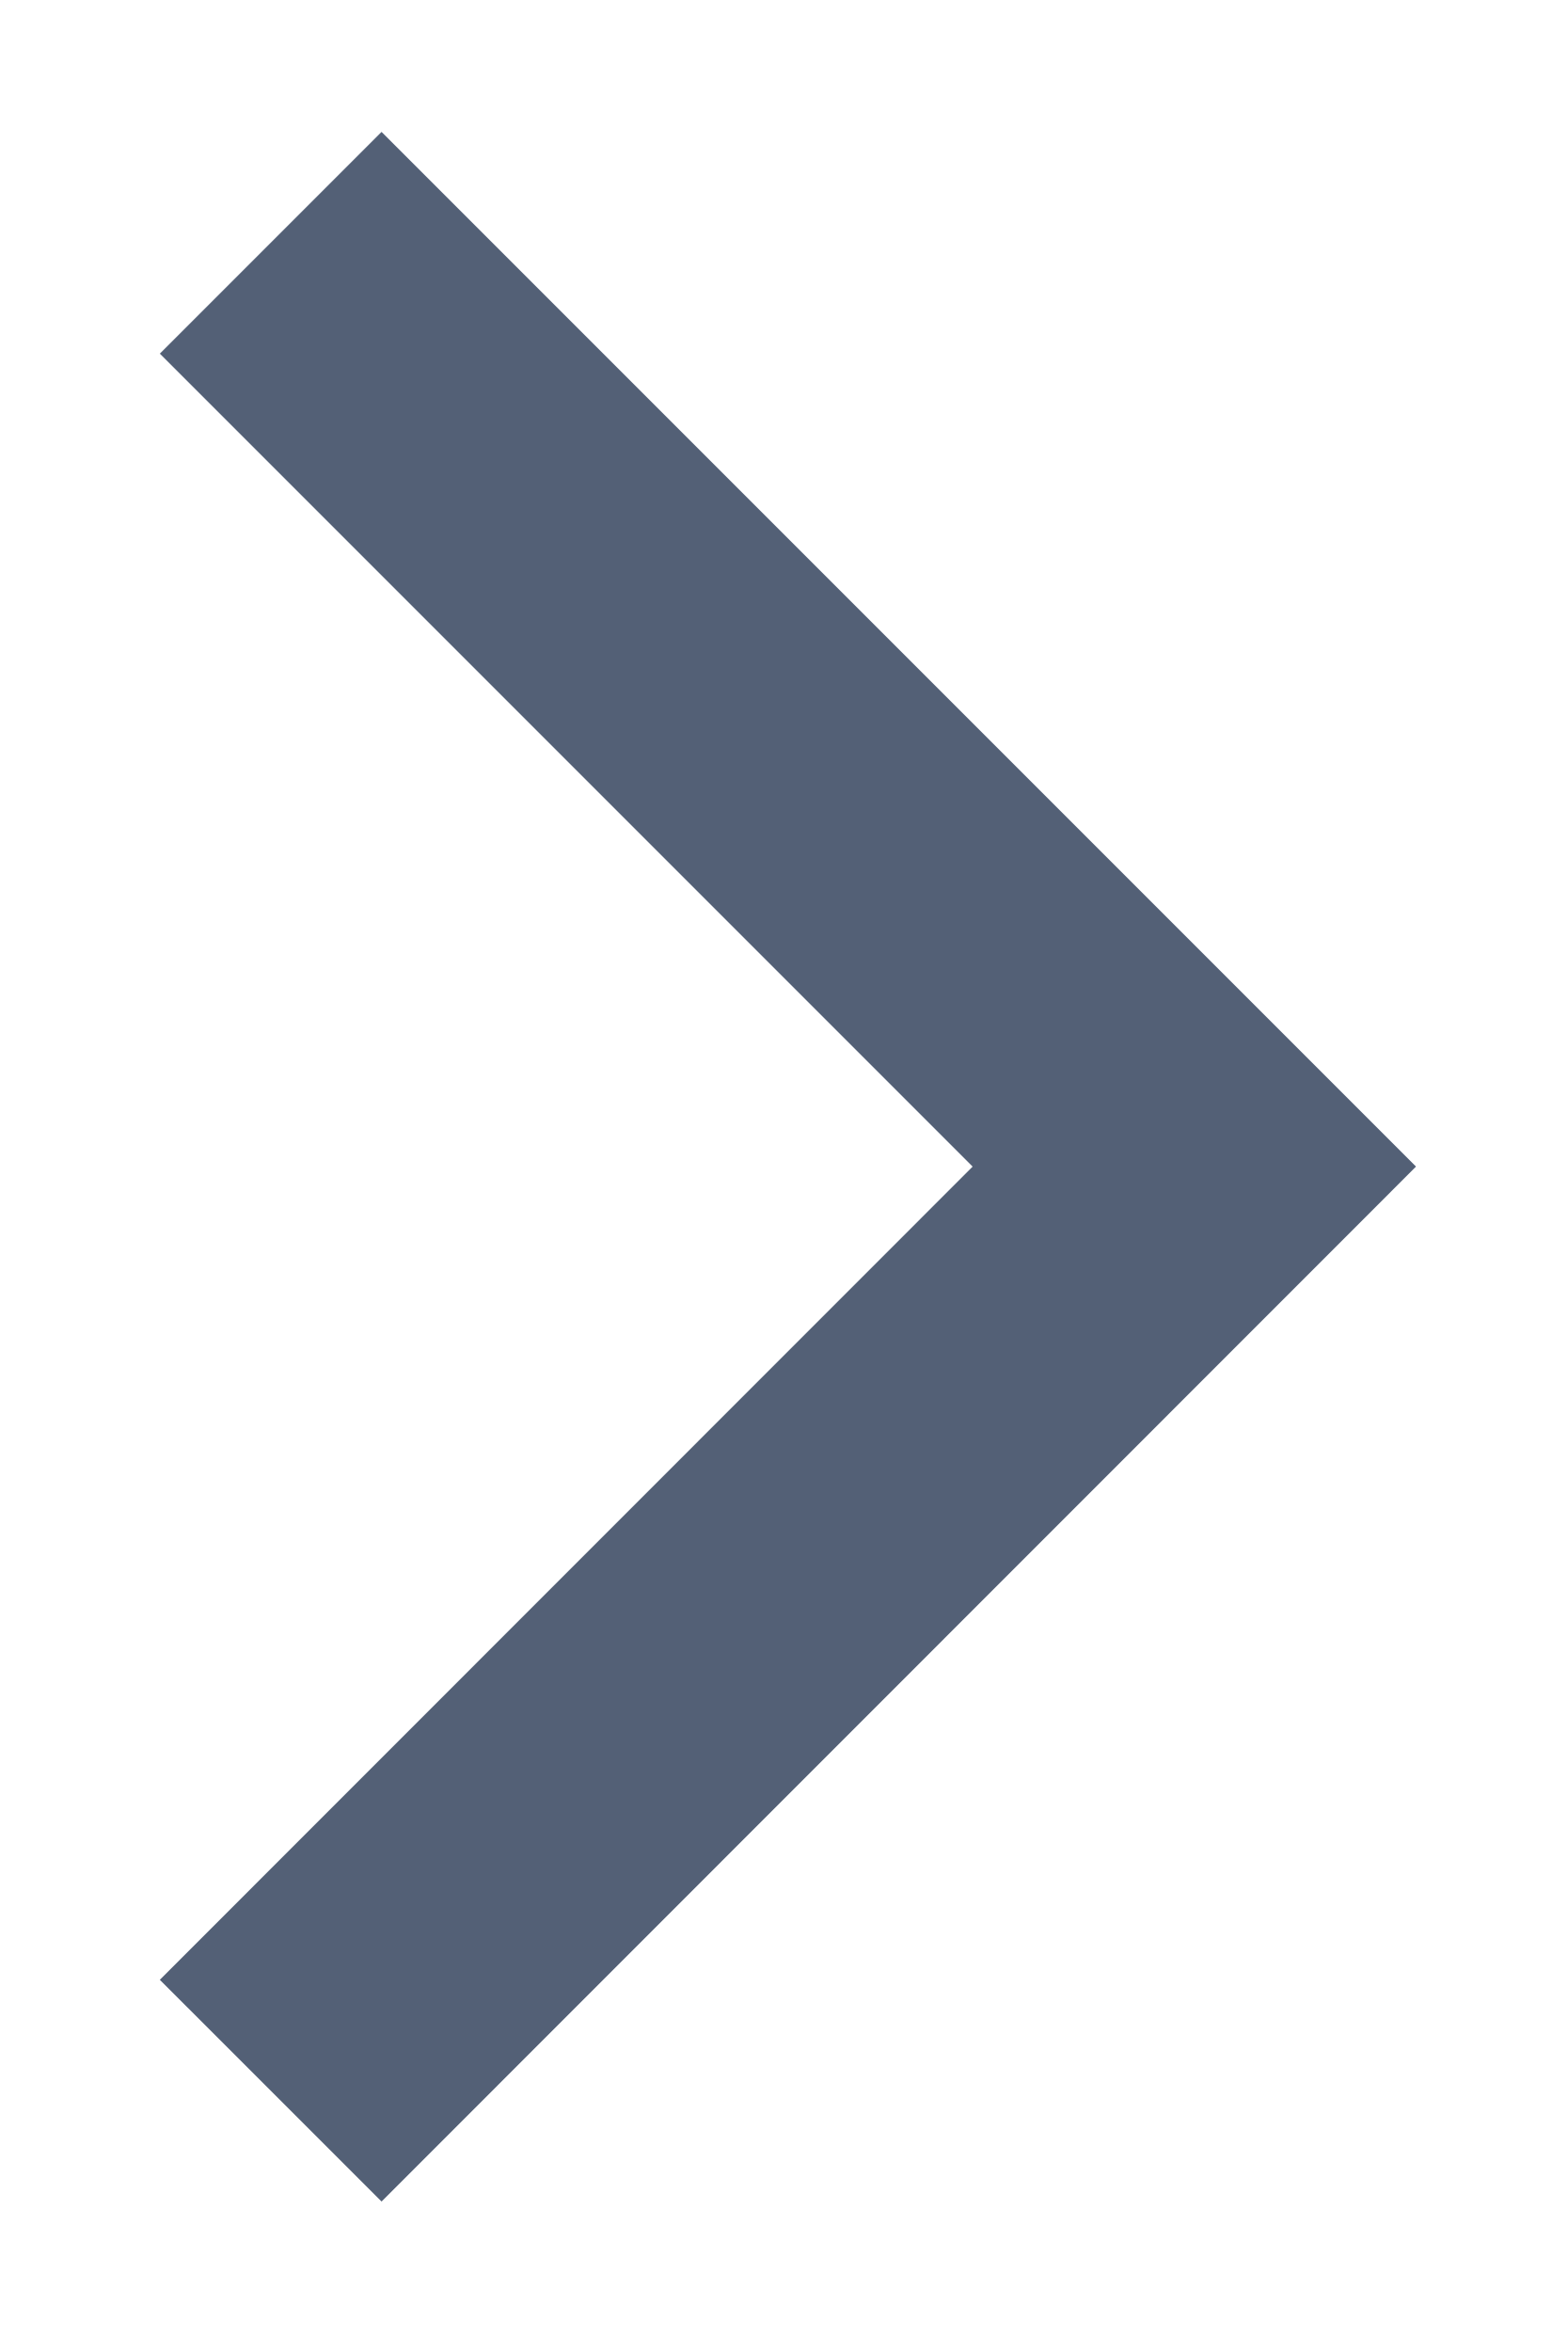
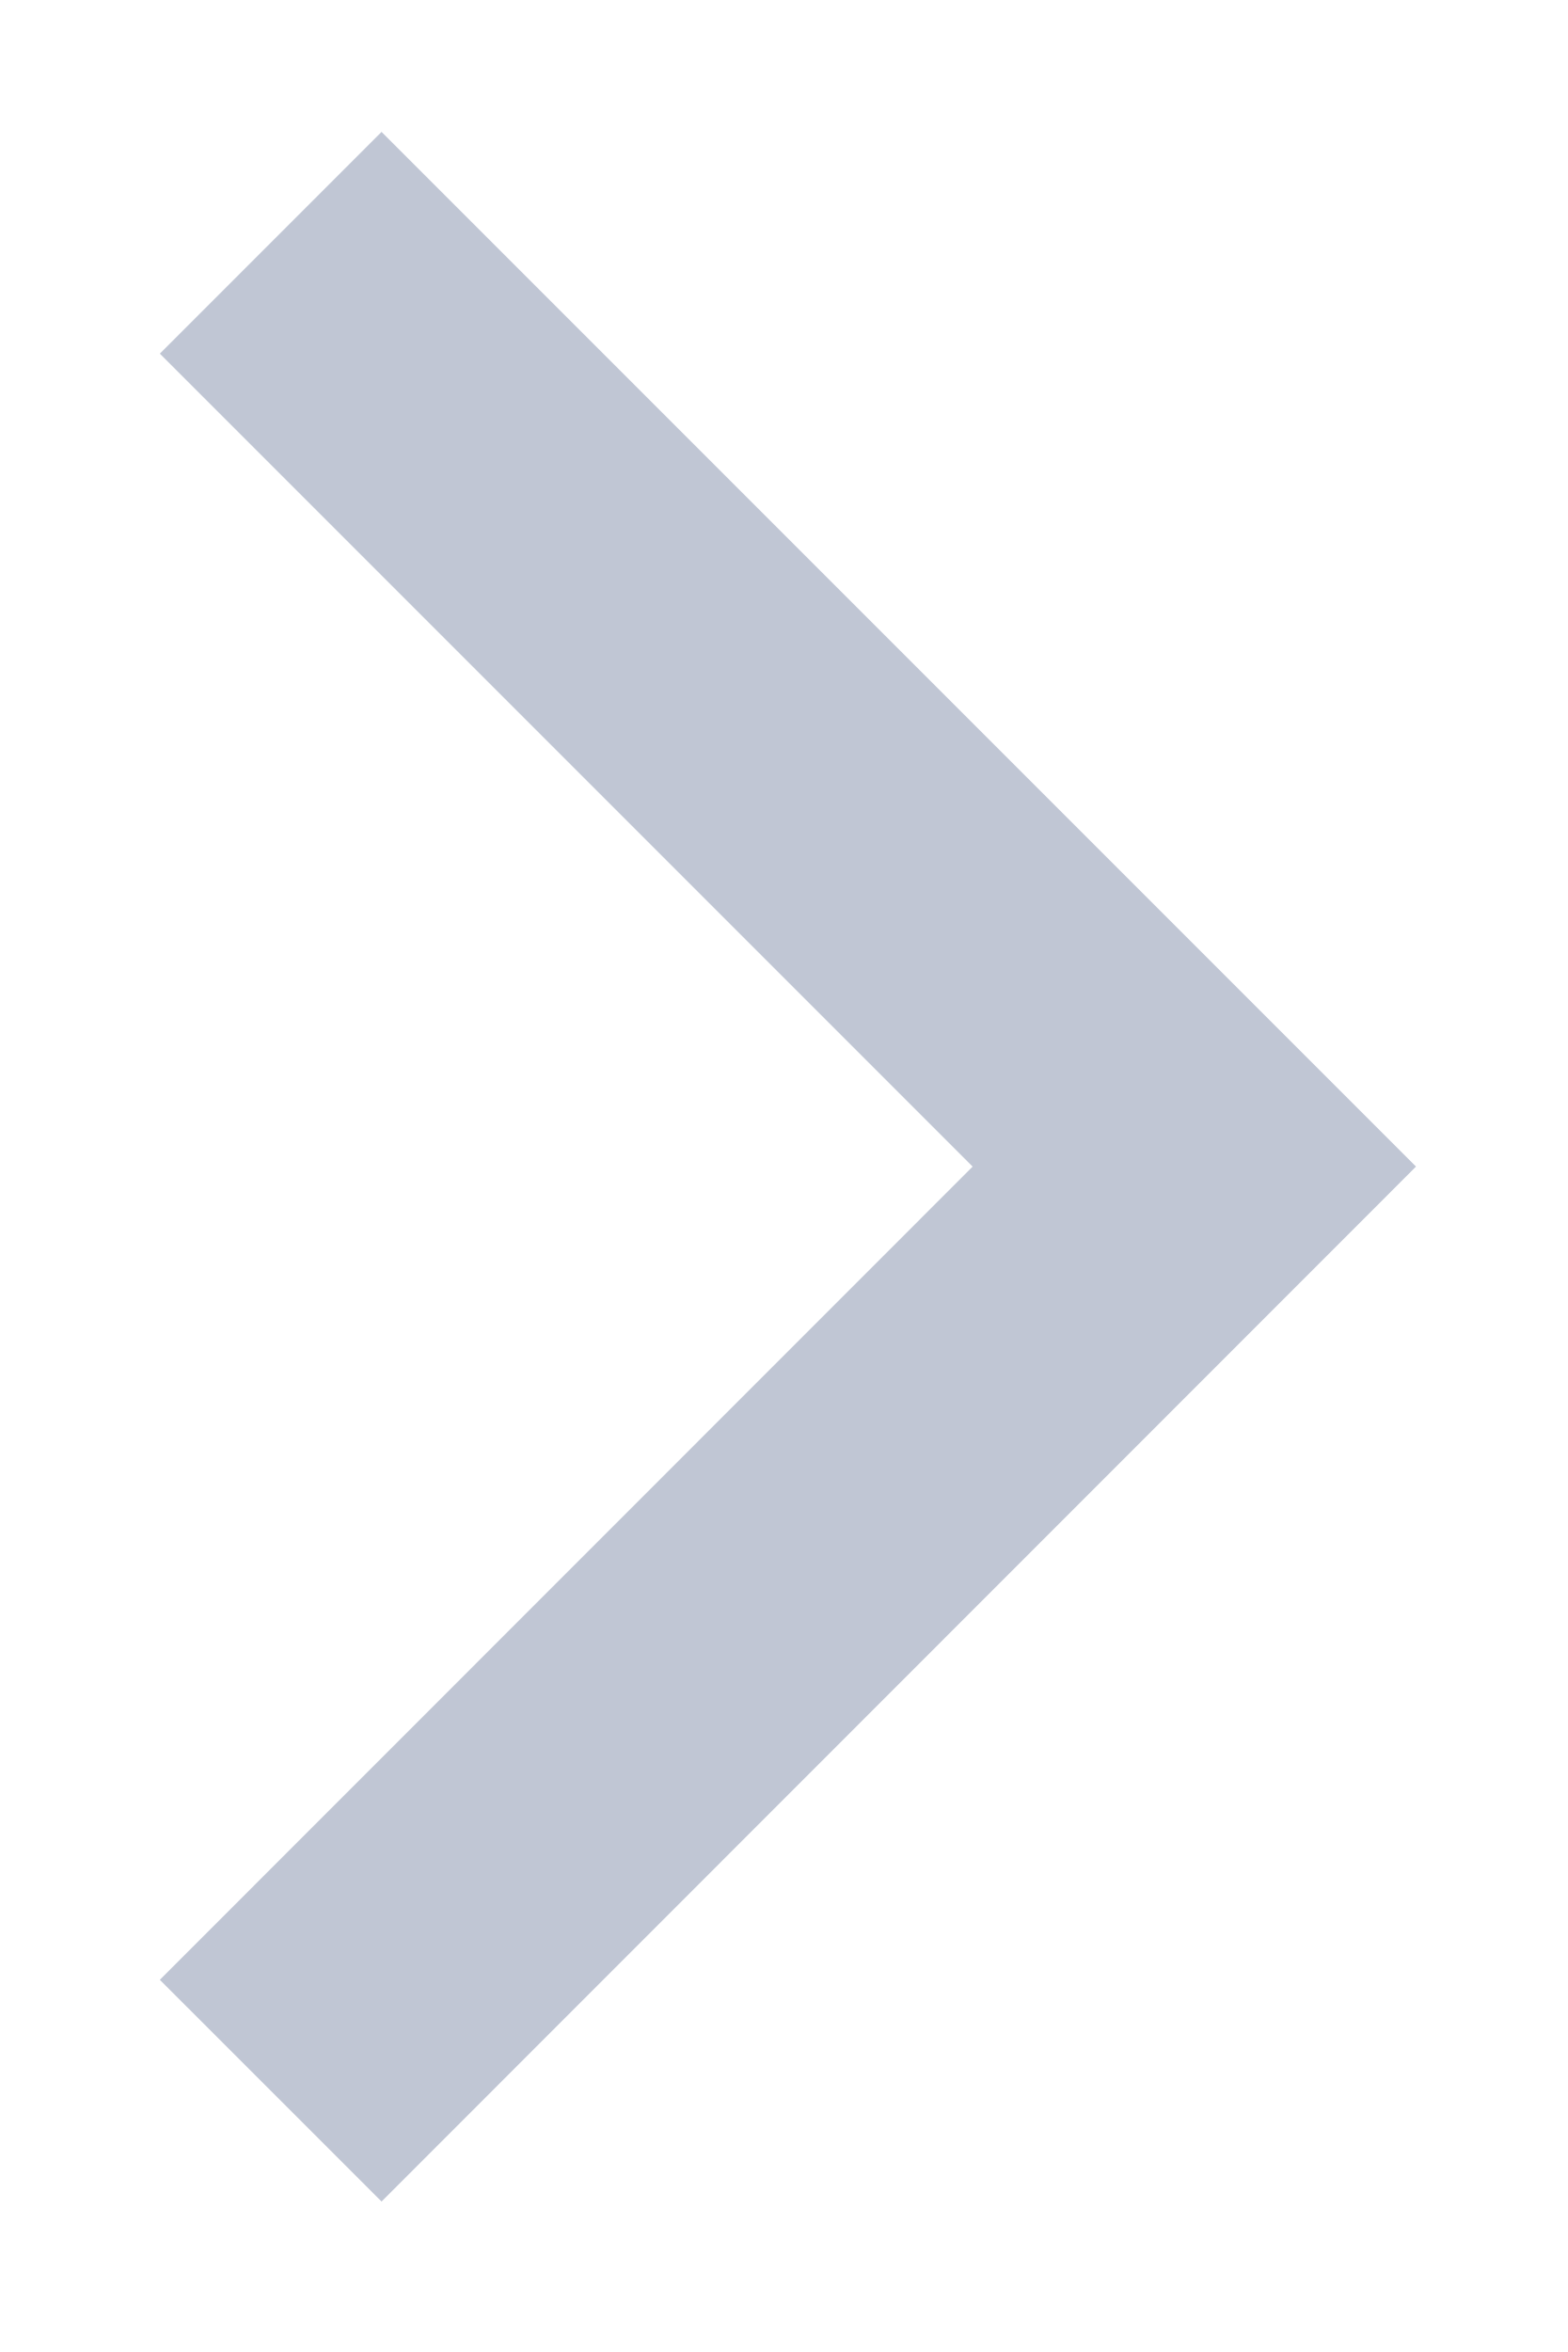
<svg xmlns="http://www.w3.org/2000/svg" width="6px" height="9px" viewBox="0 0 6 9" version="1.1">
-   <g id="设计稿" stroke="none" stroke-width="1" fill="none" fill-rule="evenodd">
-     <g id="Item_已发送" transform="translate(-234, -25)" stroke="#536076">
-       <g id="combobox/arrow_right" transform="translate(234, 25)">
-         <g id="combobox/arrow" transform="translate(3, 4.5) rotate(-90) translate(-3, -4.5) translate(-1, 2)">
-           <polyline id="down-copy-2" stroke-width="1.2" points="7.571 0.536 4.036 4.071 0.5 0.536" />
+   <g id="高保真" stroke="none" stroke-width="1" fill="none" fill-rule="evenodd">
+     <g id="首页_dark" transform="translate(-126, -222)" stroke="#C0C6D4" stroke-width="1.2">
+       <g id="侧边栏" transform="translate(125, 195)">
+         <g id="编组-8备份">
+           <g id="combobox/arrow/dark" transform="translate(4, 31.5) rotate(-90) translate(-4, -31.5) translate(0, 29)">
+             <polyline id="down-copy-2" points="7.571 0.536 4.036 4.071 0.5 0.536" />
+           </g>
        </g>
      </g>
    </g>
  </g>
</svg>
